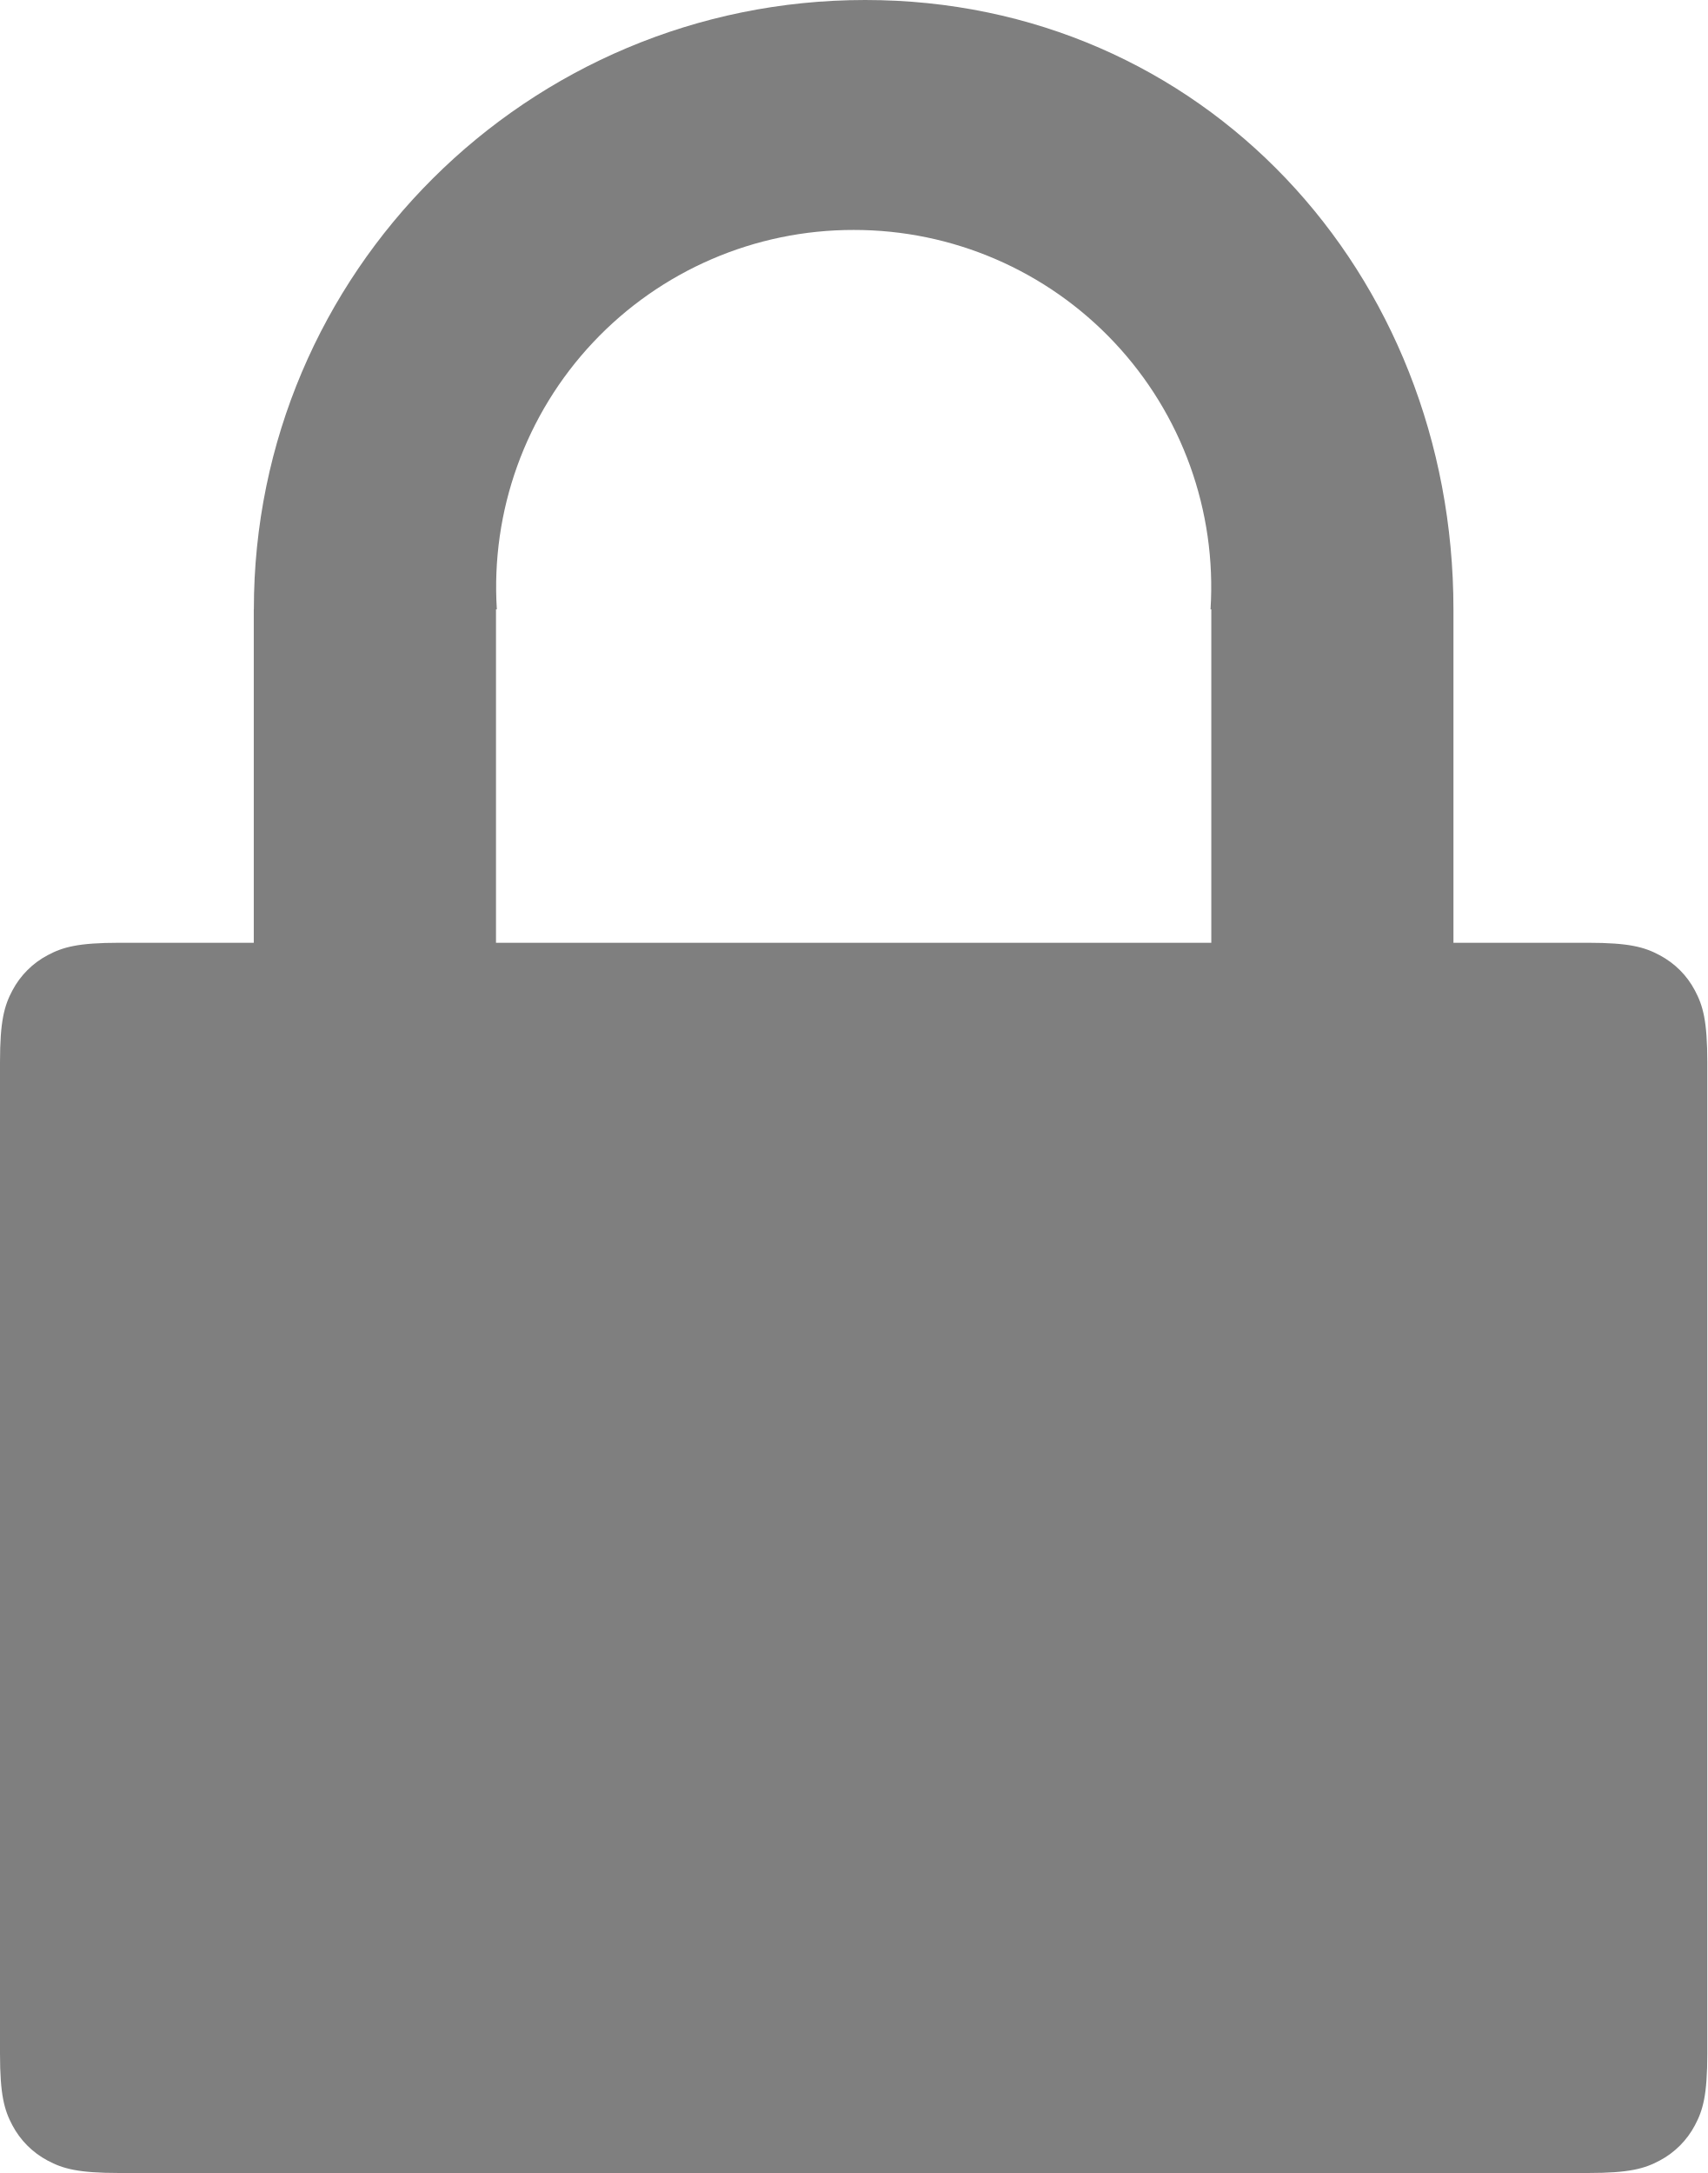
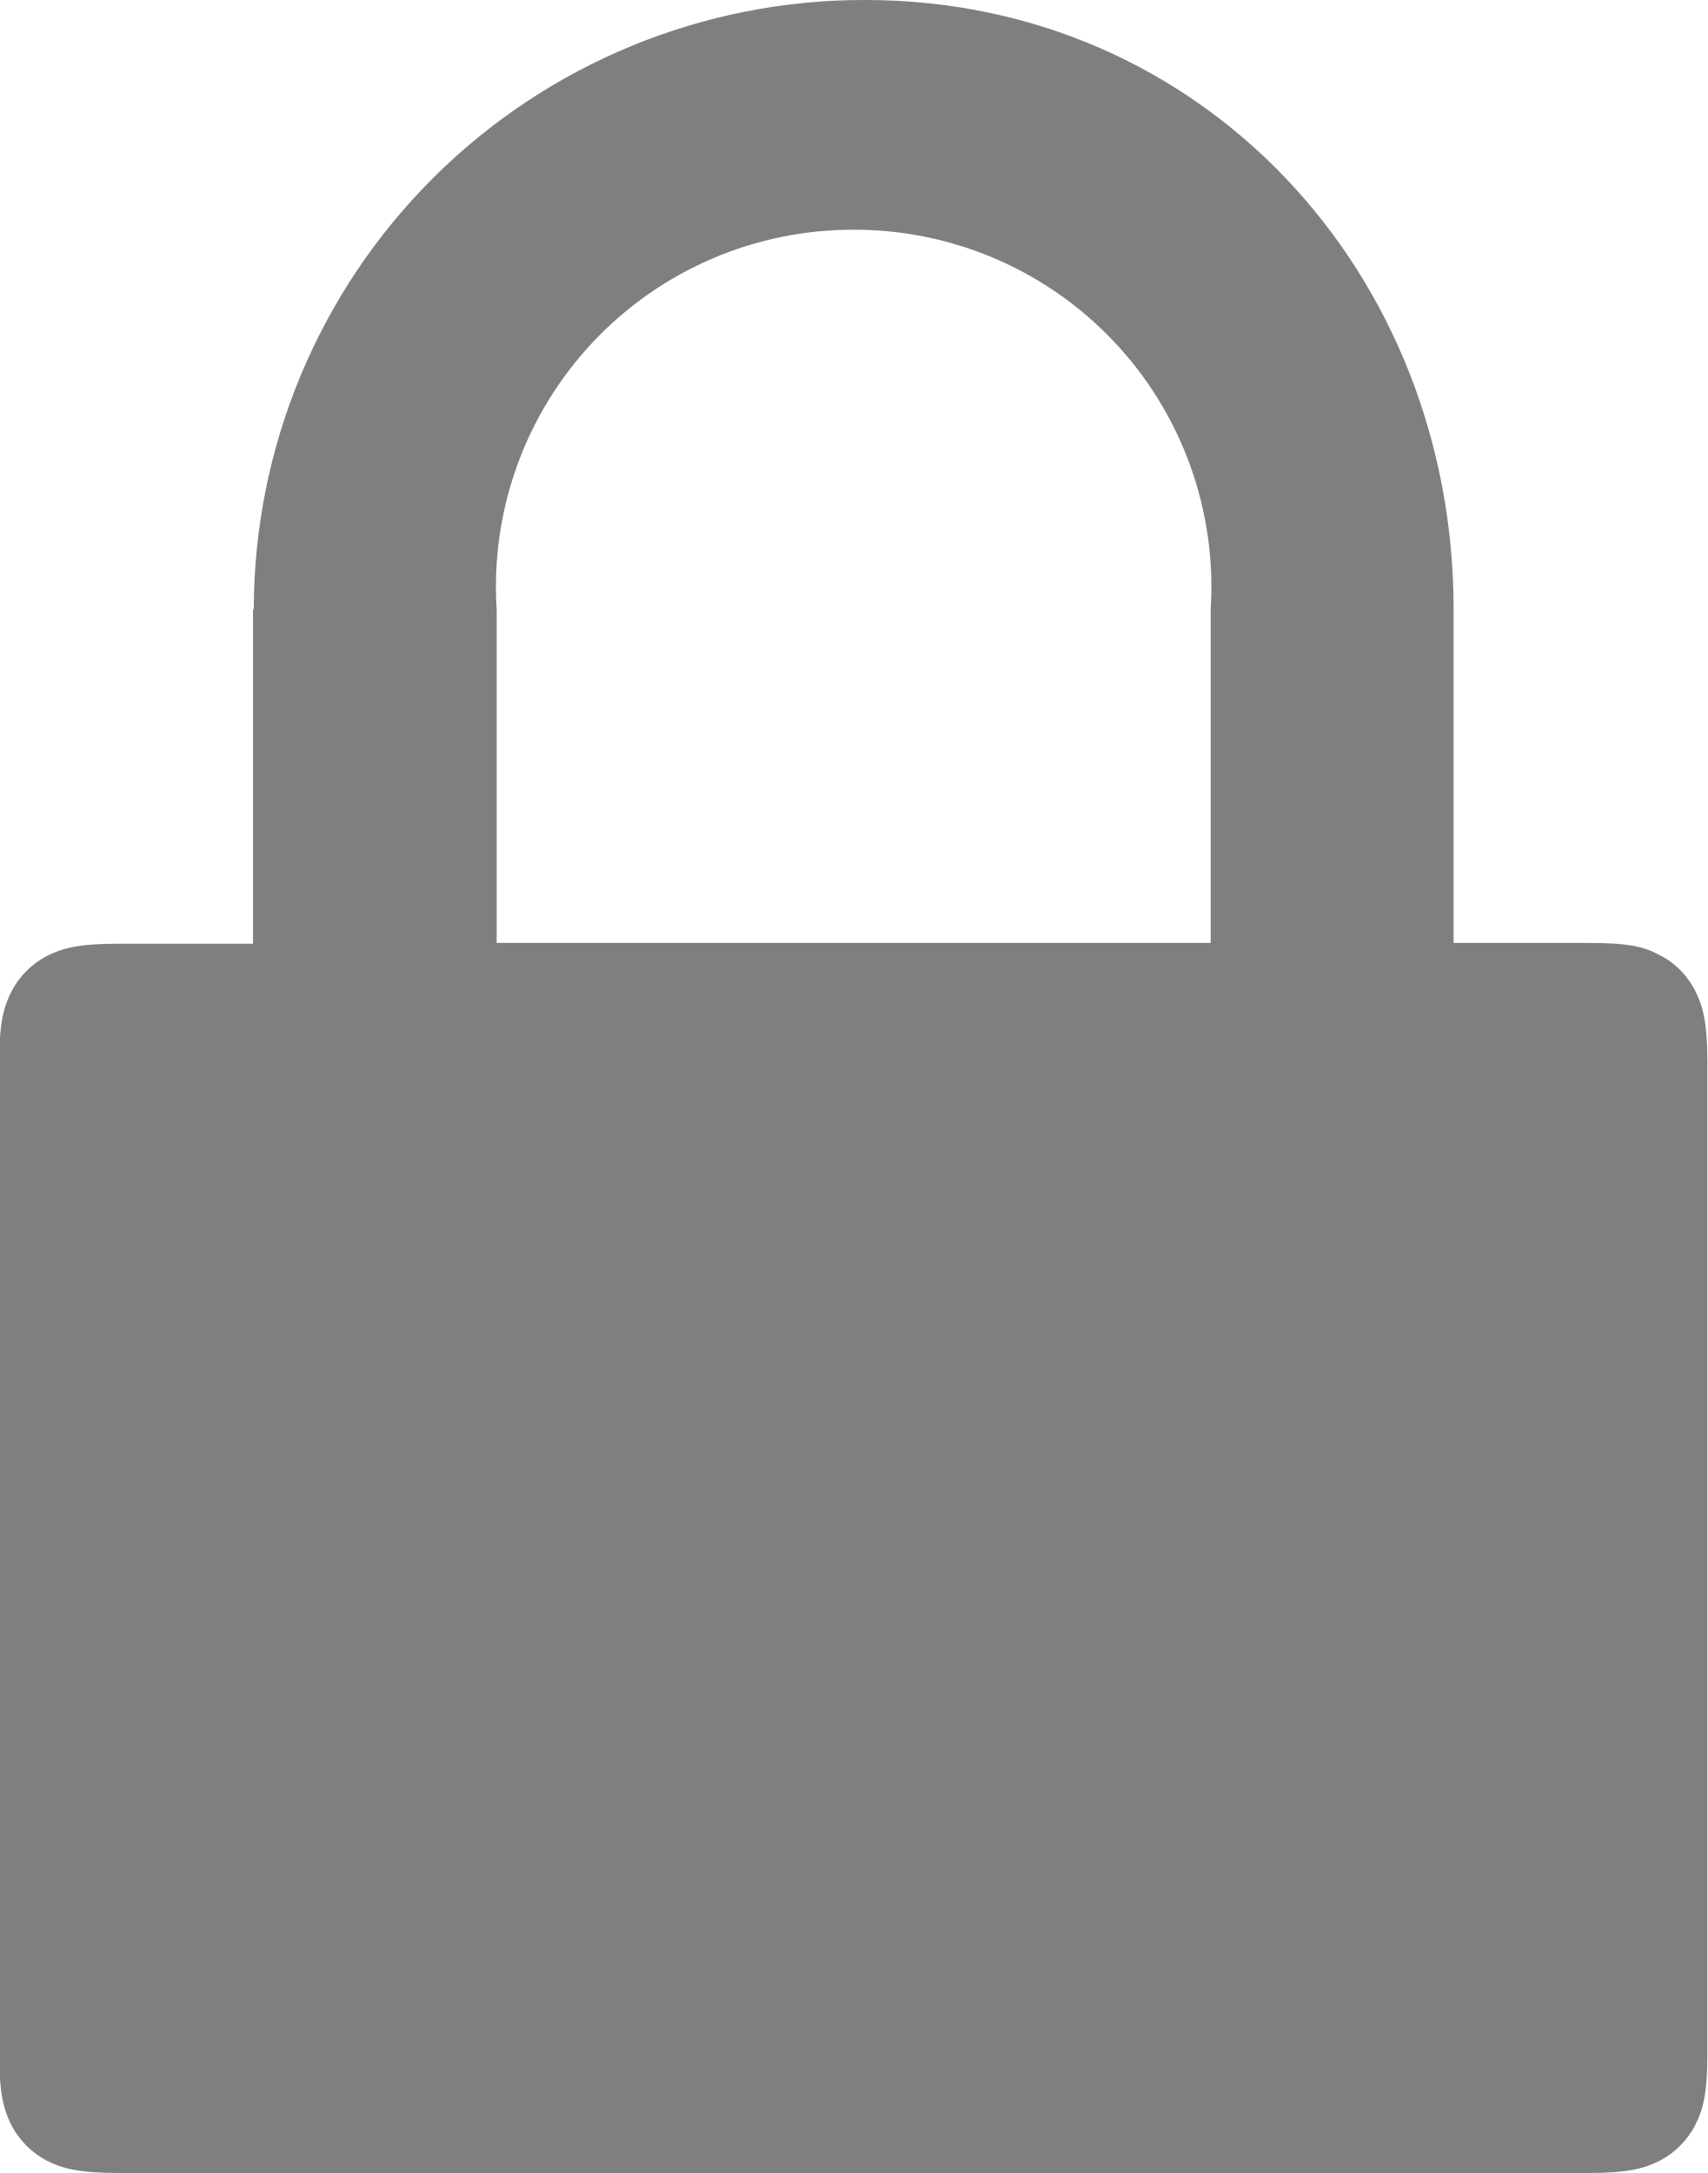
<svg xmlns="http://www.w3.org/2000/svg" width="22" height="28">
-   <path d="M6.401 7.852h-.01v4.296h9.217V7.852h-.01A4.6 4.6 0 0 0 11 2.963a4.6 4.6 0 0 0-4.598 4.889zm-3.13 0C3.27 3.515 6.797 0 11.148 0c4.35 0 7.58 3.515 7.58 7.852v4.296h1.733c.535 0 .729.056.924.16.196.105.35.258.454.454.104.196.16.39.16.924v12.776c0 .535-.056.729-.16.924a1.09 1.09 0 0 1-.454.454c-.195.104-.39.16-.924.16H1.538c-.535 0-.729-.056-.924-.16a1.09 1.09 0 0 1-.454-.454c-.104-.195-.16-.39-.16-.924V13.686c0-.534.056-.728.16-.924a1.09 1.09 0 0 1 .454-.454c.195-.104.39-.16.924-.16H3.27V7.852z" fill="#7F7F7F" />
+   <path d="M6.4 7.85v4.3h9.2v-4.3A4.6 4.6 0 0 0 11 2.96a4.6 4.6 0 0 0-4.6 4.9zm-3.13 0A7.86 7.86 0 0 1 11.15 0c4.35 0 7.58 3.52 7.58 7.85v4.3h1.73c.54 0 .73.05.93.16.2.1.35.26.45.45.1.2.16.4.16.93v12.77c0 .54-.06.73-.16.93a1.09 1.09 0 0 1-.45.45c-.2.1-.4.16-.93.16H1.54C1 28 .8 27.94.6 27.84a1.09 1.09 0 0 1-.45-.45c-.1-.2-.16-.4-.16-.93V13.7c0-.54.06-.73.16-.93a1.09 1.09 0 0 1 .45-.45c.2-.1.4-.16.93-.16h1.73v-4.3z" fill="#7F7F7F" />
</svg>
